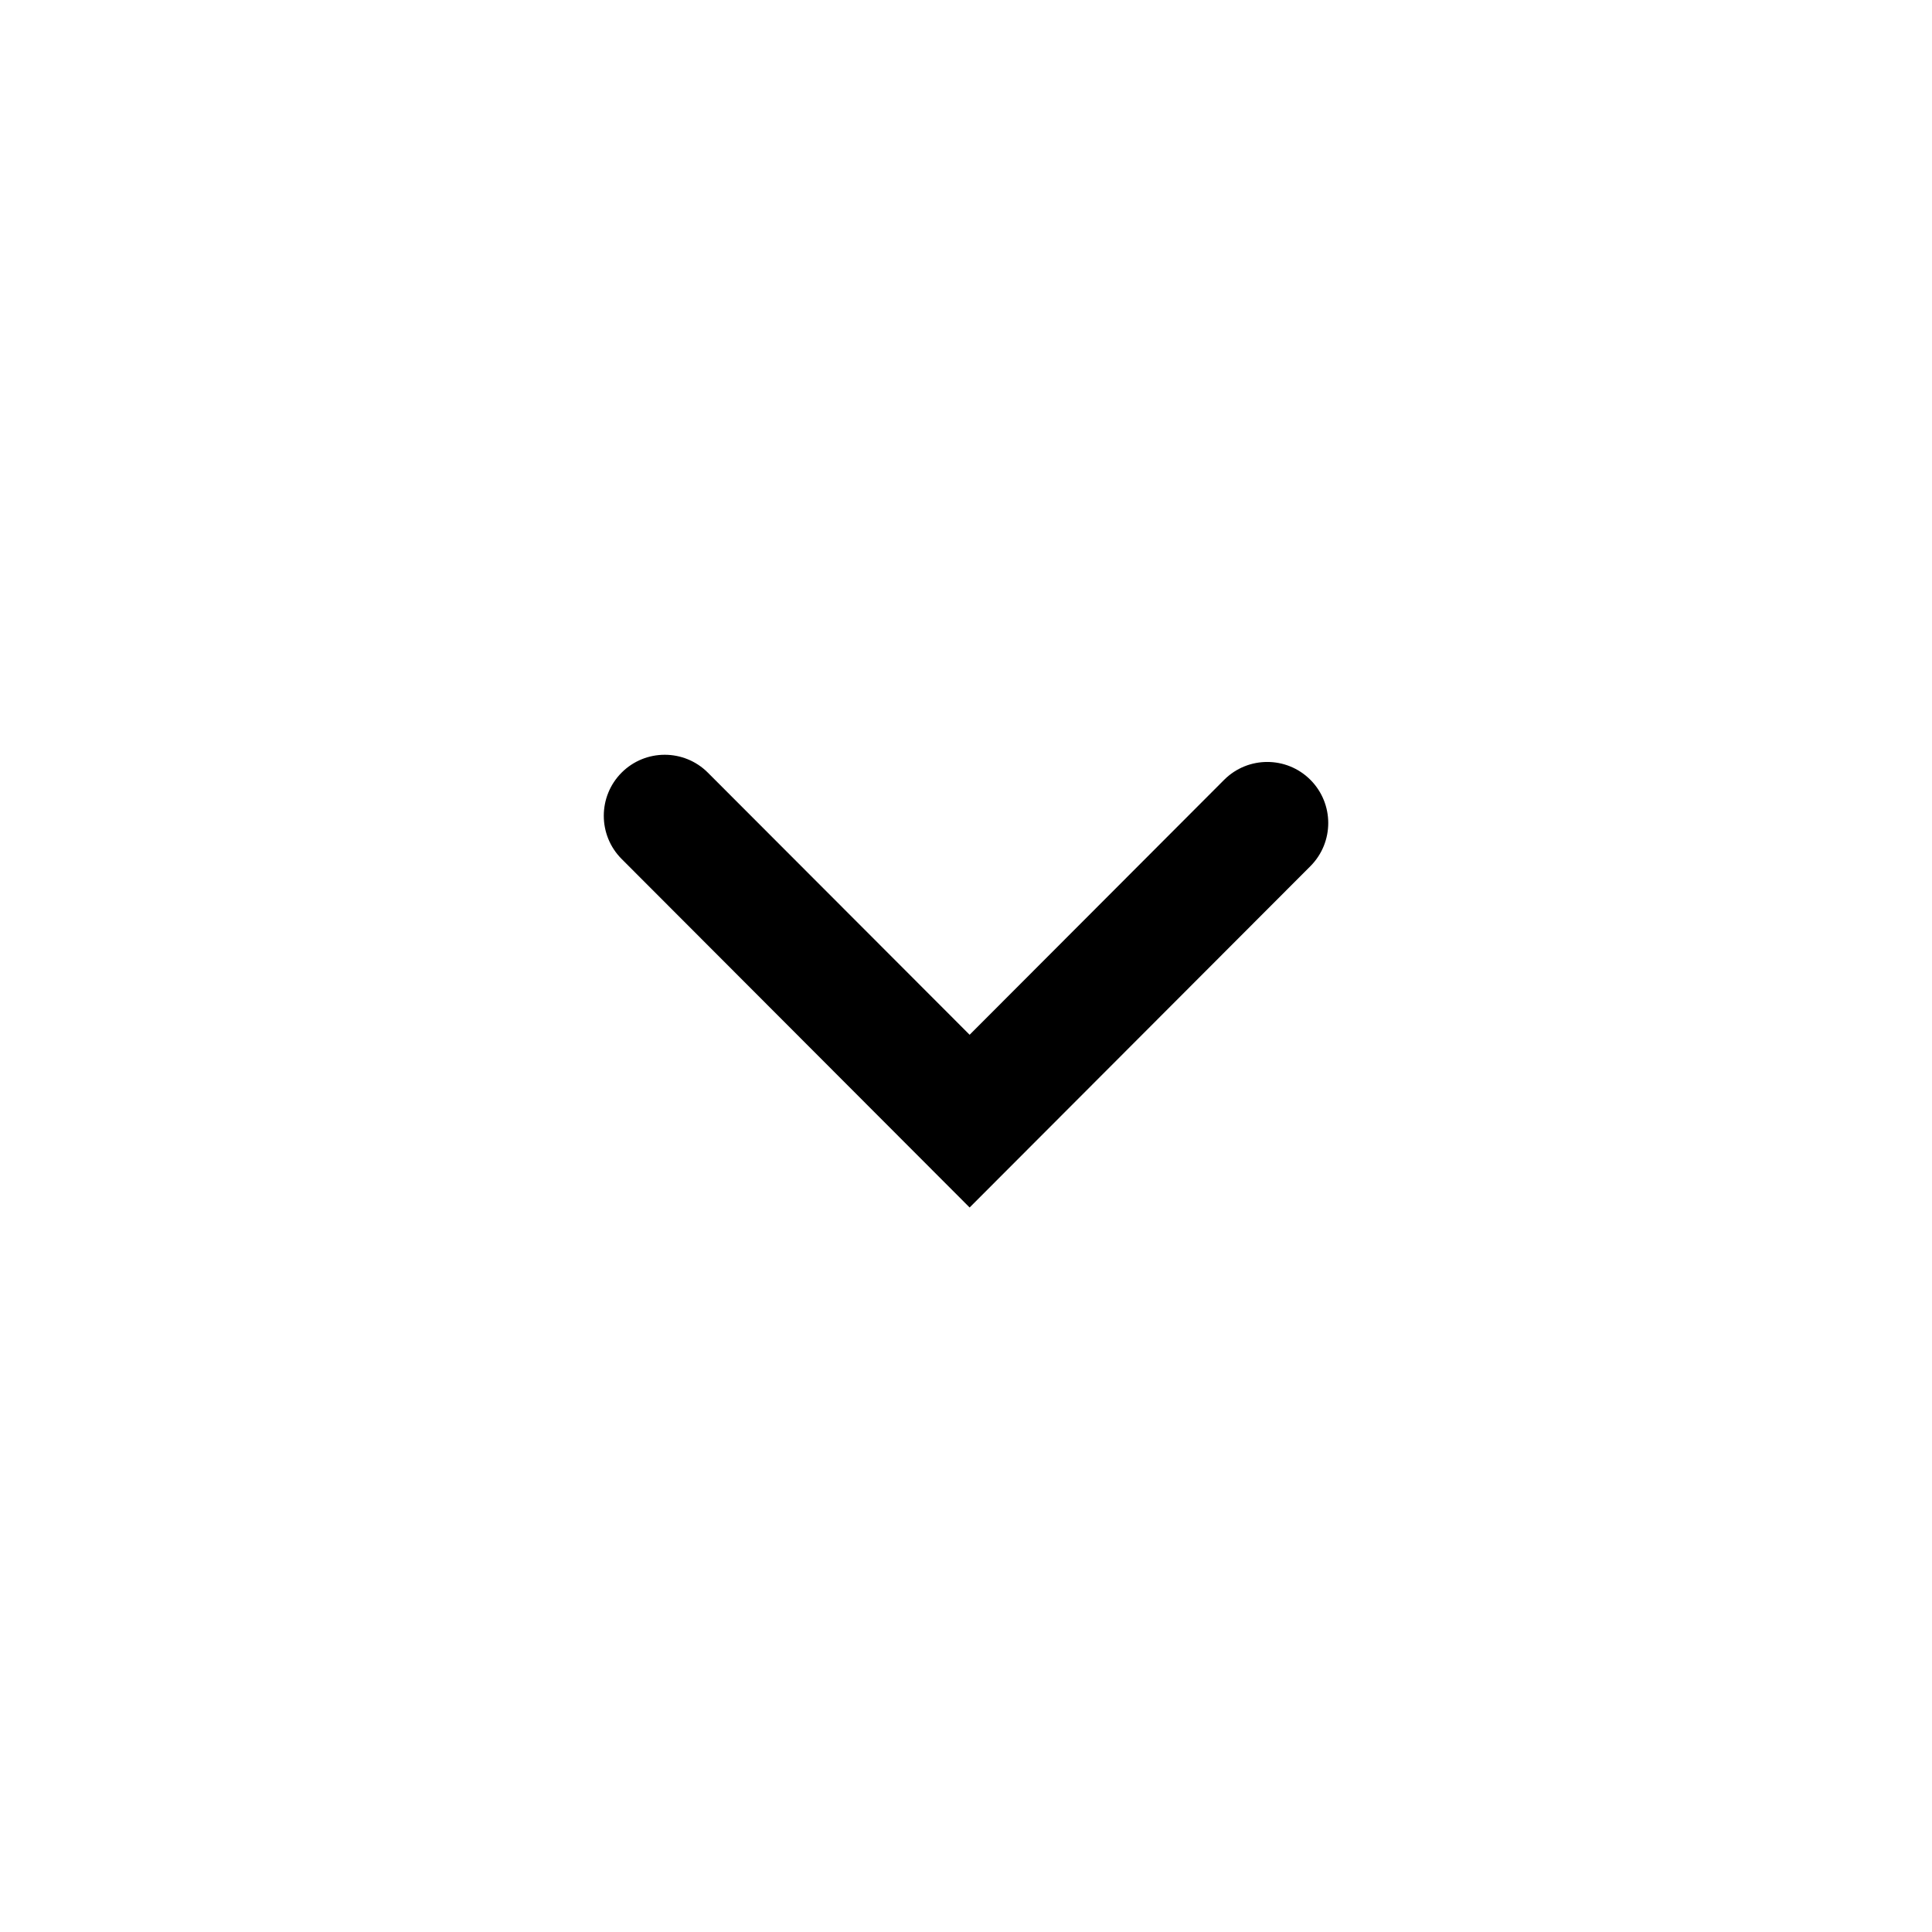
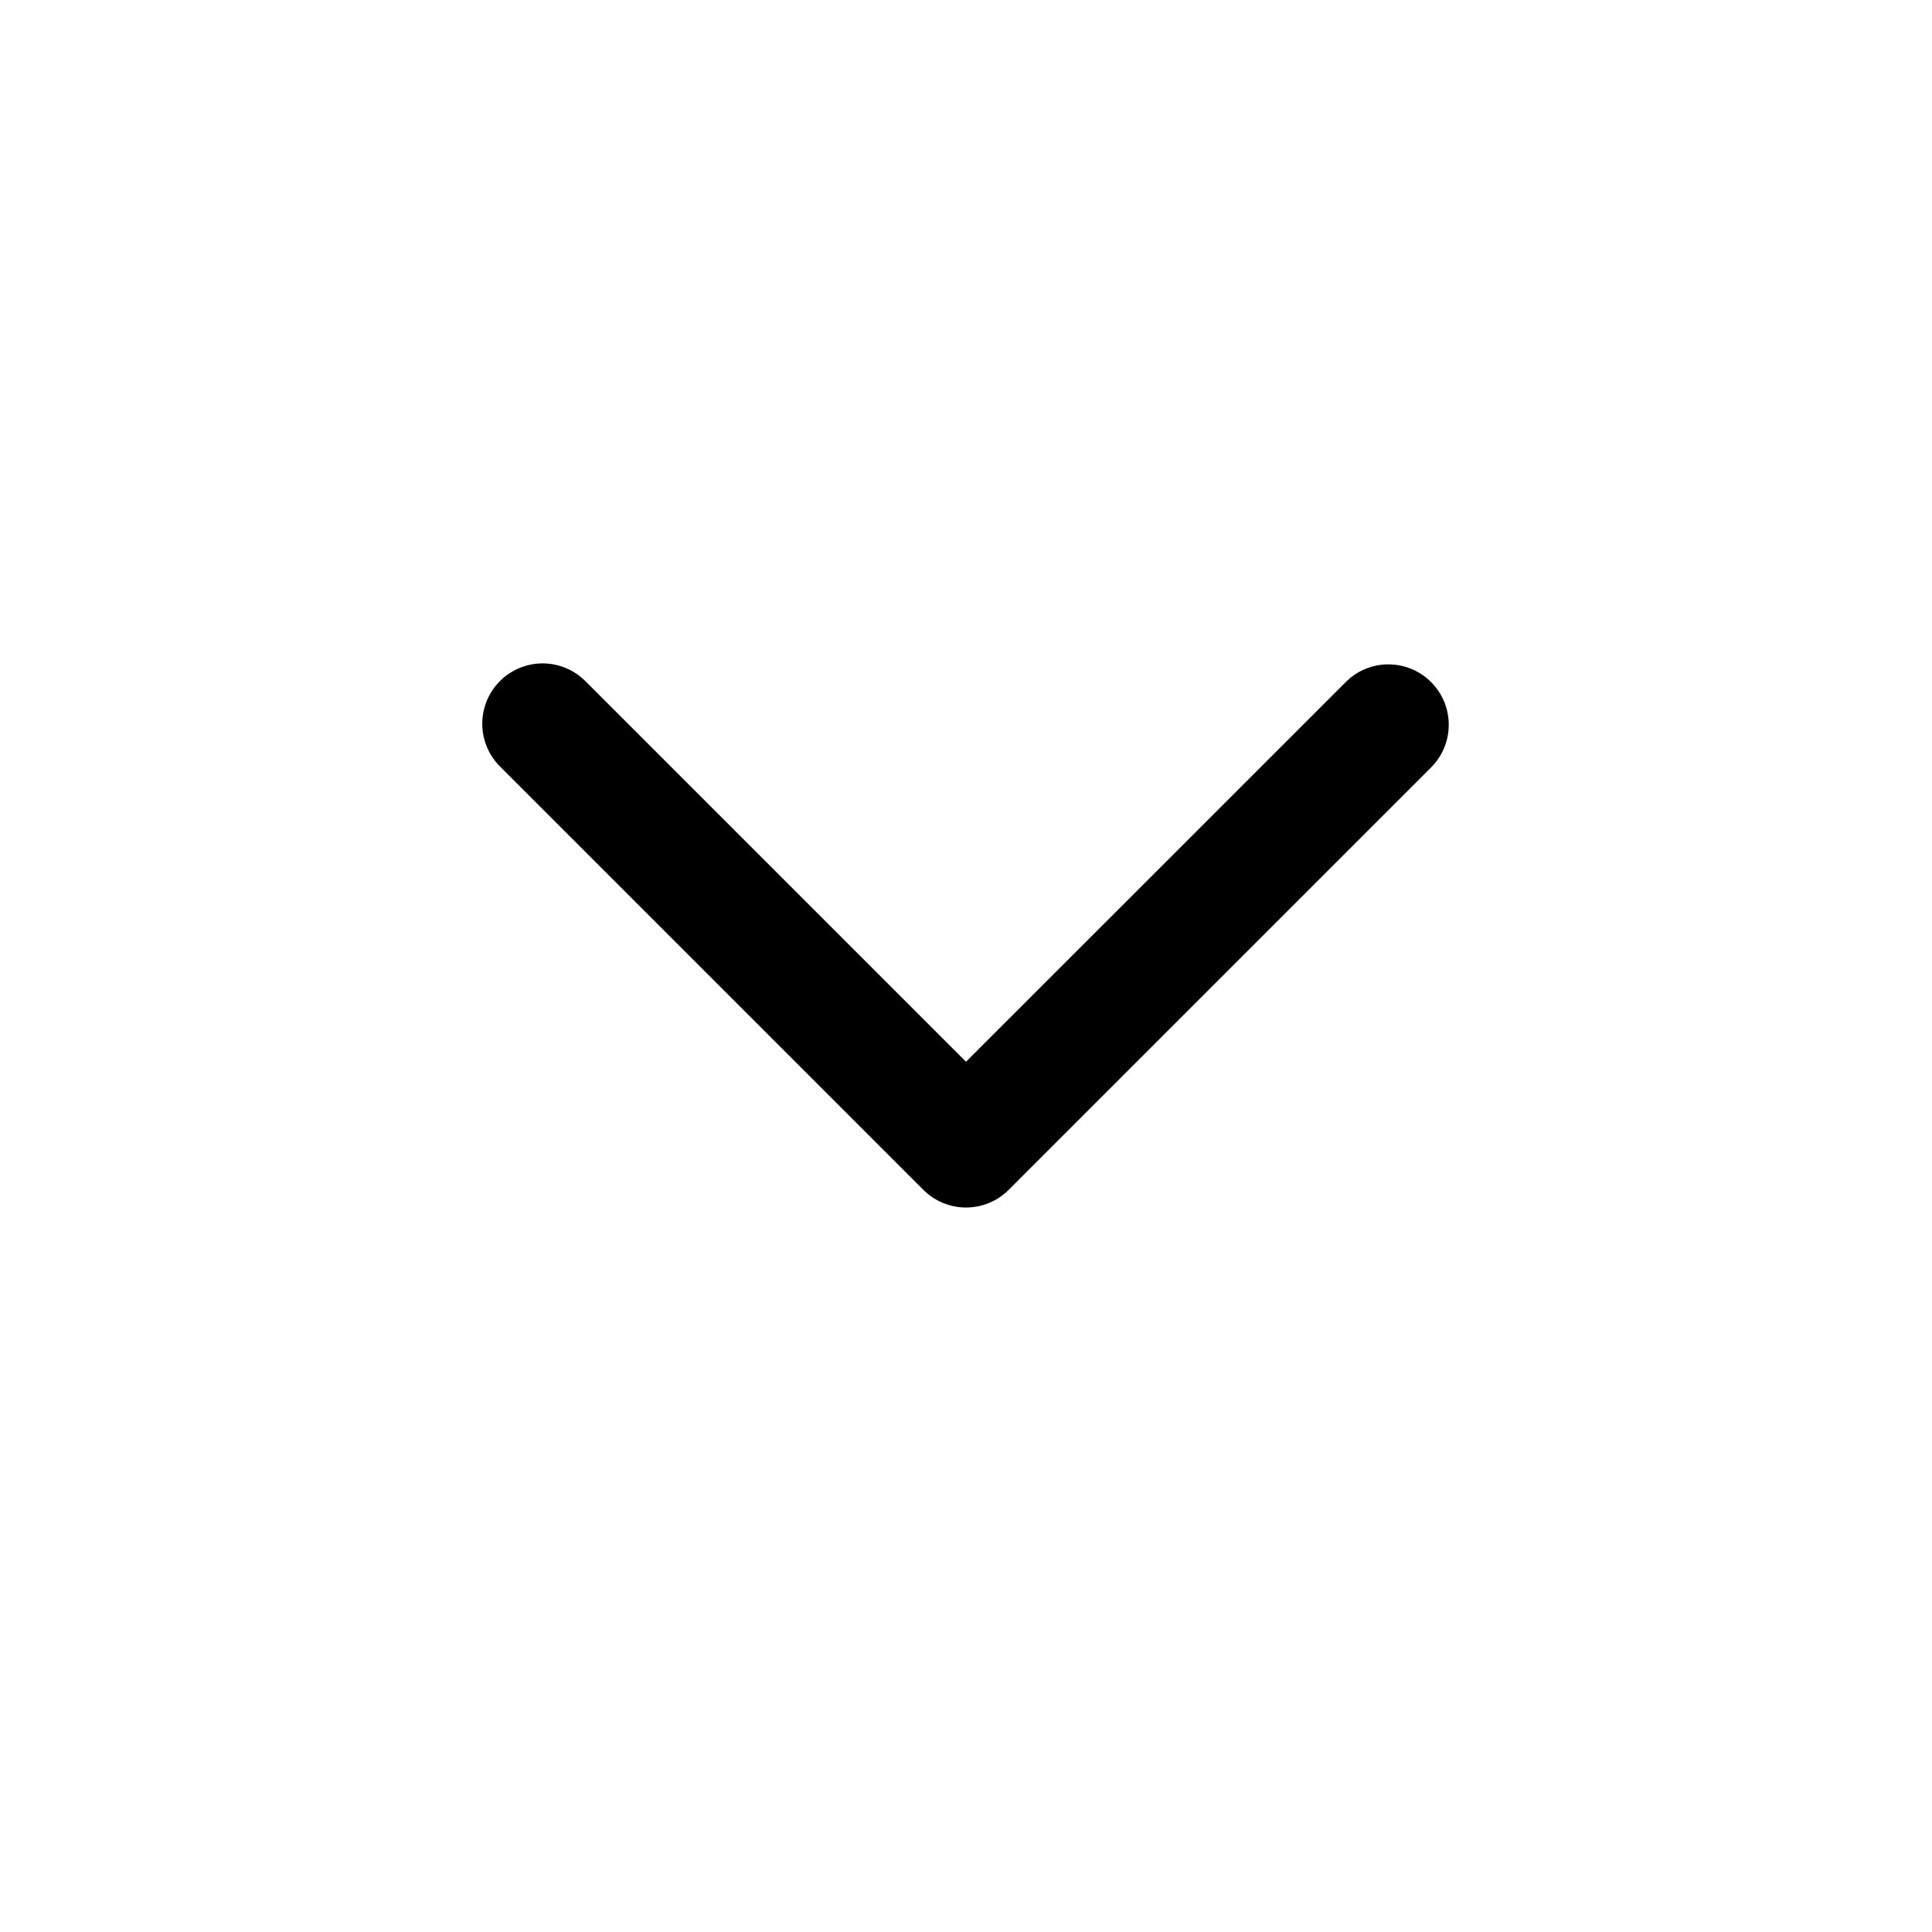
- <svg xmlns="http://www.w3.org/2000/svg" xmlns:xlink="http://www.w3.org/1999/xlink" viewBox="0 0 32 32">
-   <defs>
-     <path id="a" d="M12.666 11.974a1.01 1.01 0 0 1 0-1.428 1.013 1.013 0 0 1 1.431 0l5.653 5.644-5.773 5.764a1.013 1.013 0 0 1-1.43 0 1.01 1.01 0 0 1 0-1.428l4.342-4.336z" />
-   </defs>
-   <use xlink:href="#a" fill-rule="evenodd" transform="rotate(90 16 16.25)" />
+ <svg xmlns="http://www.w3.org/2000/svg" viewBox="0 0 32 32">
+   <path d="M8.293 12.707a1 1 0 1 1 1.414-1.414L16 17.586l6.294-6.293.075-.068a1 1 0 0 1 1.406 1.406l-.067.076-7 7a1 1 0 0 1-1.415 0z" />
</svg>
